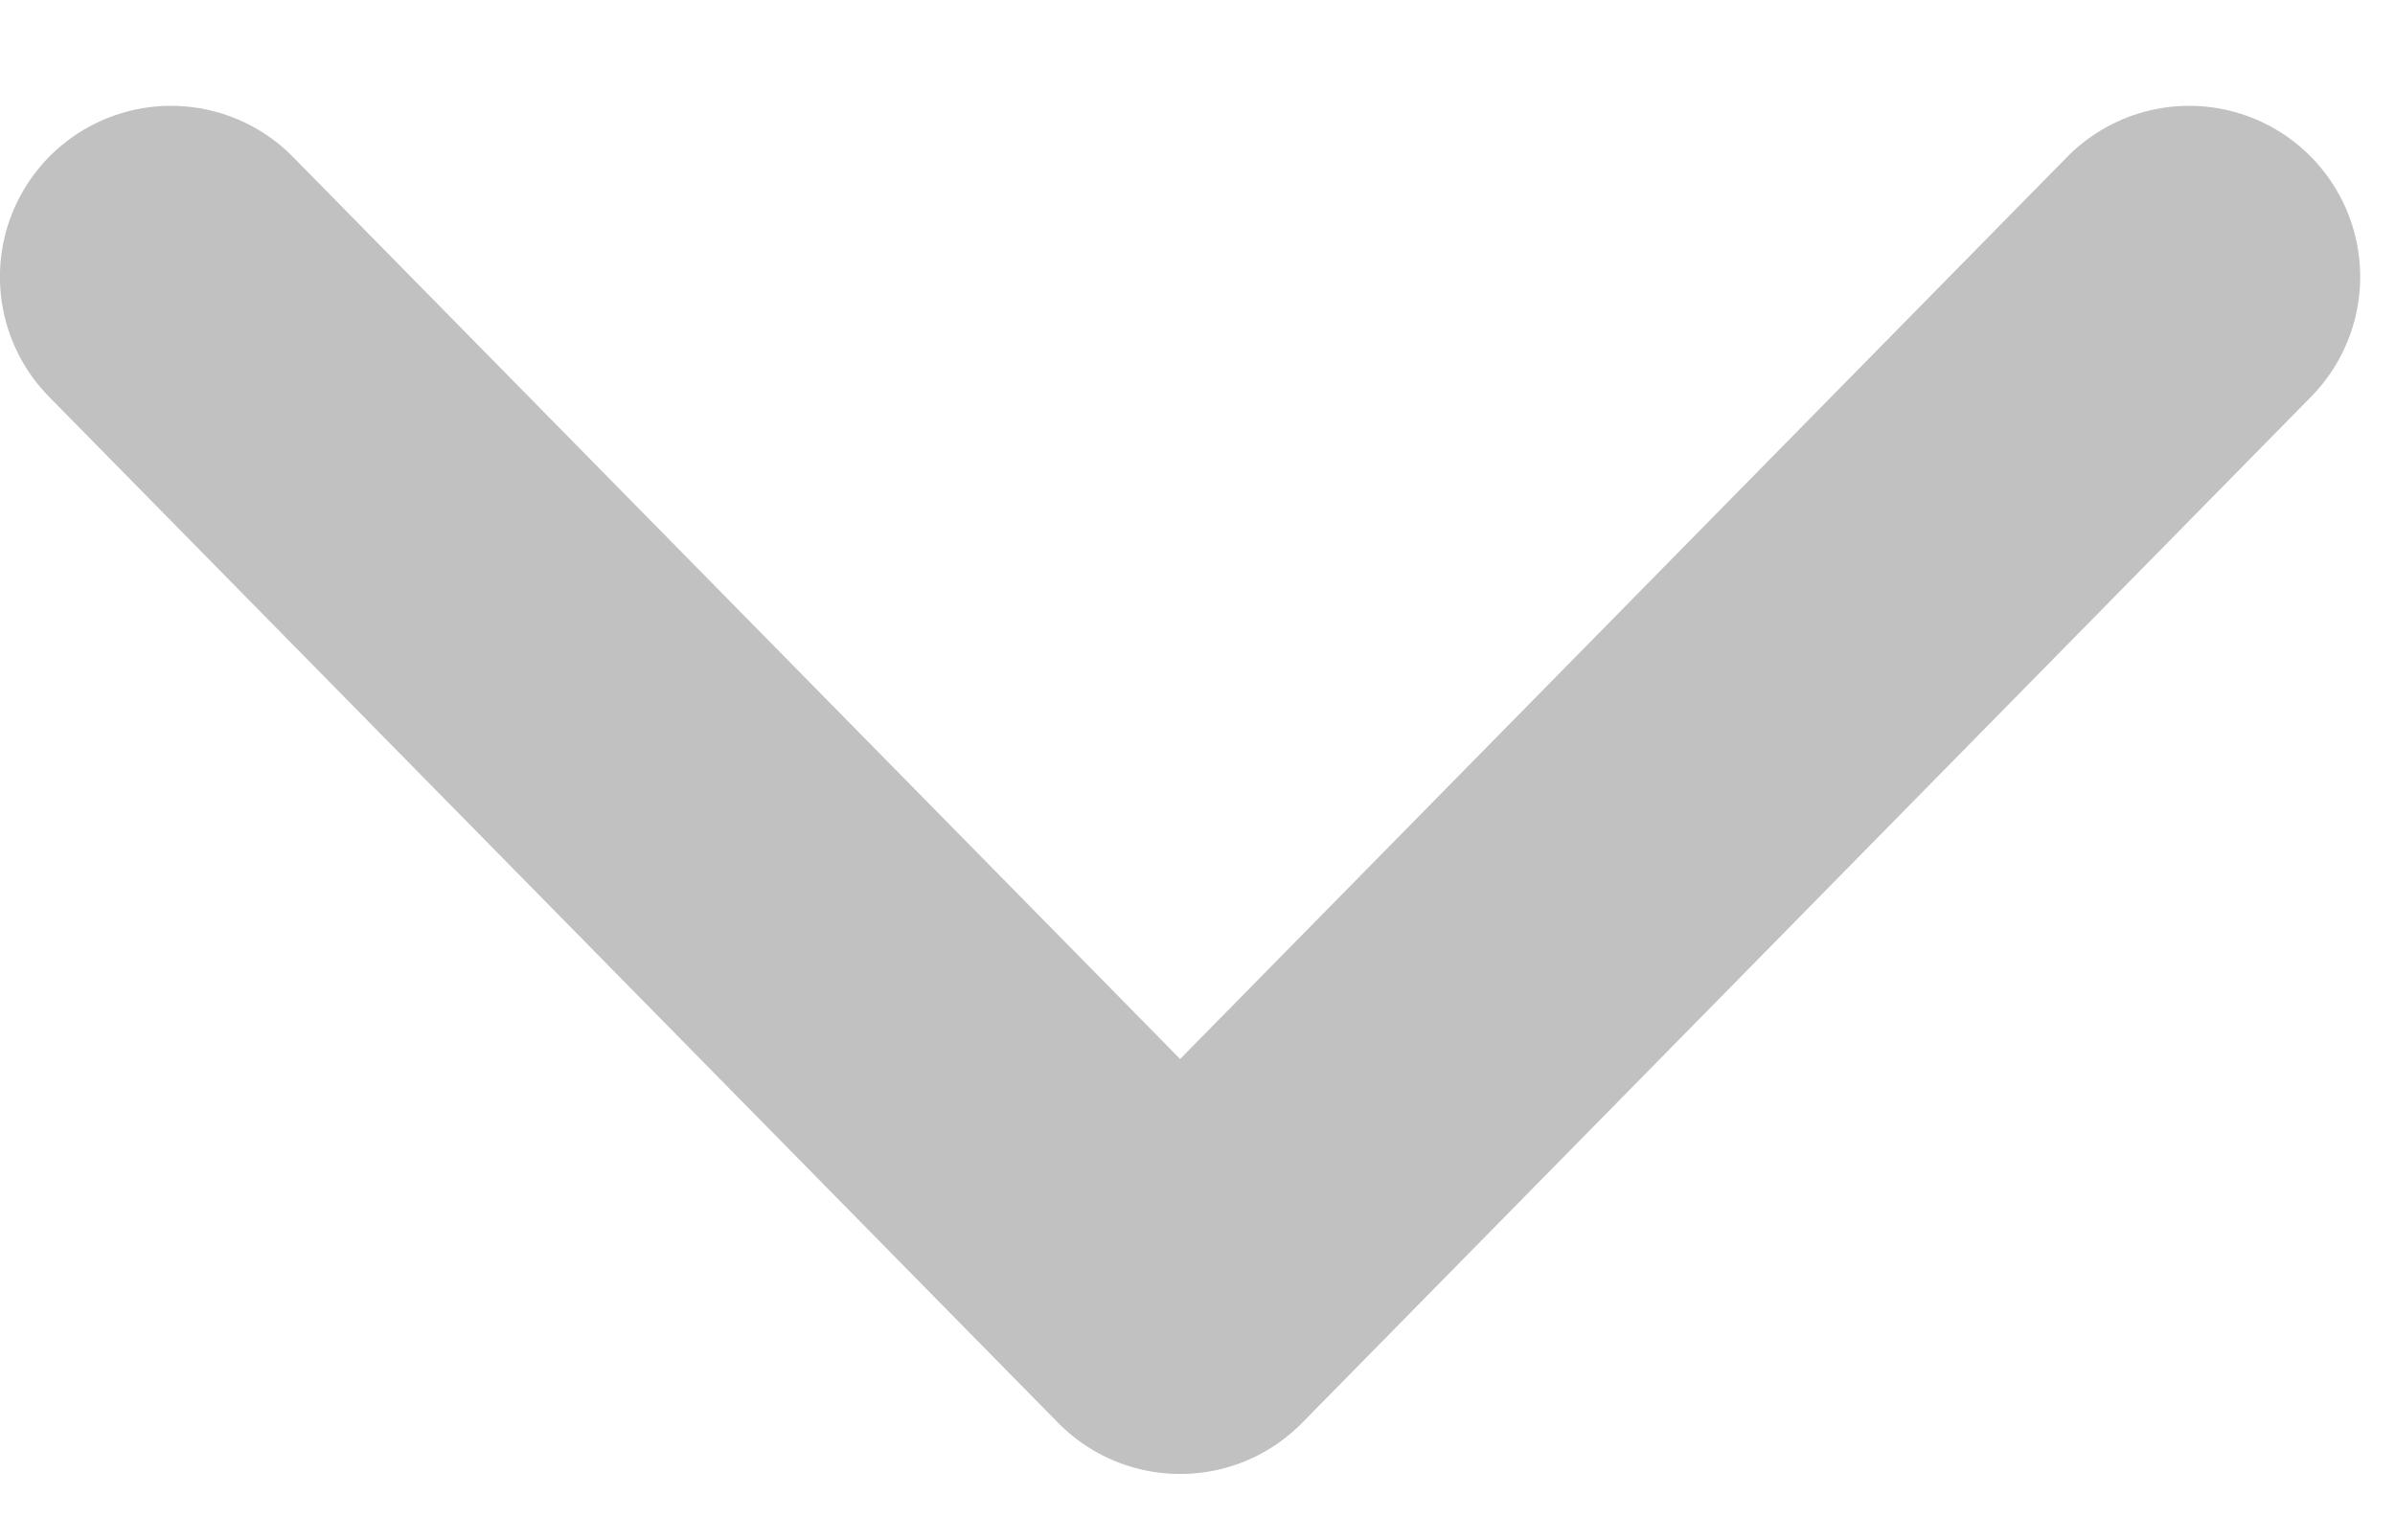
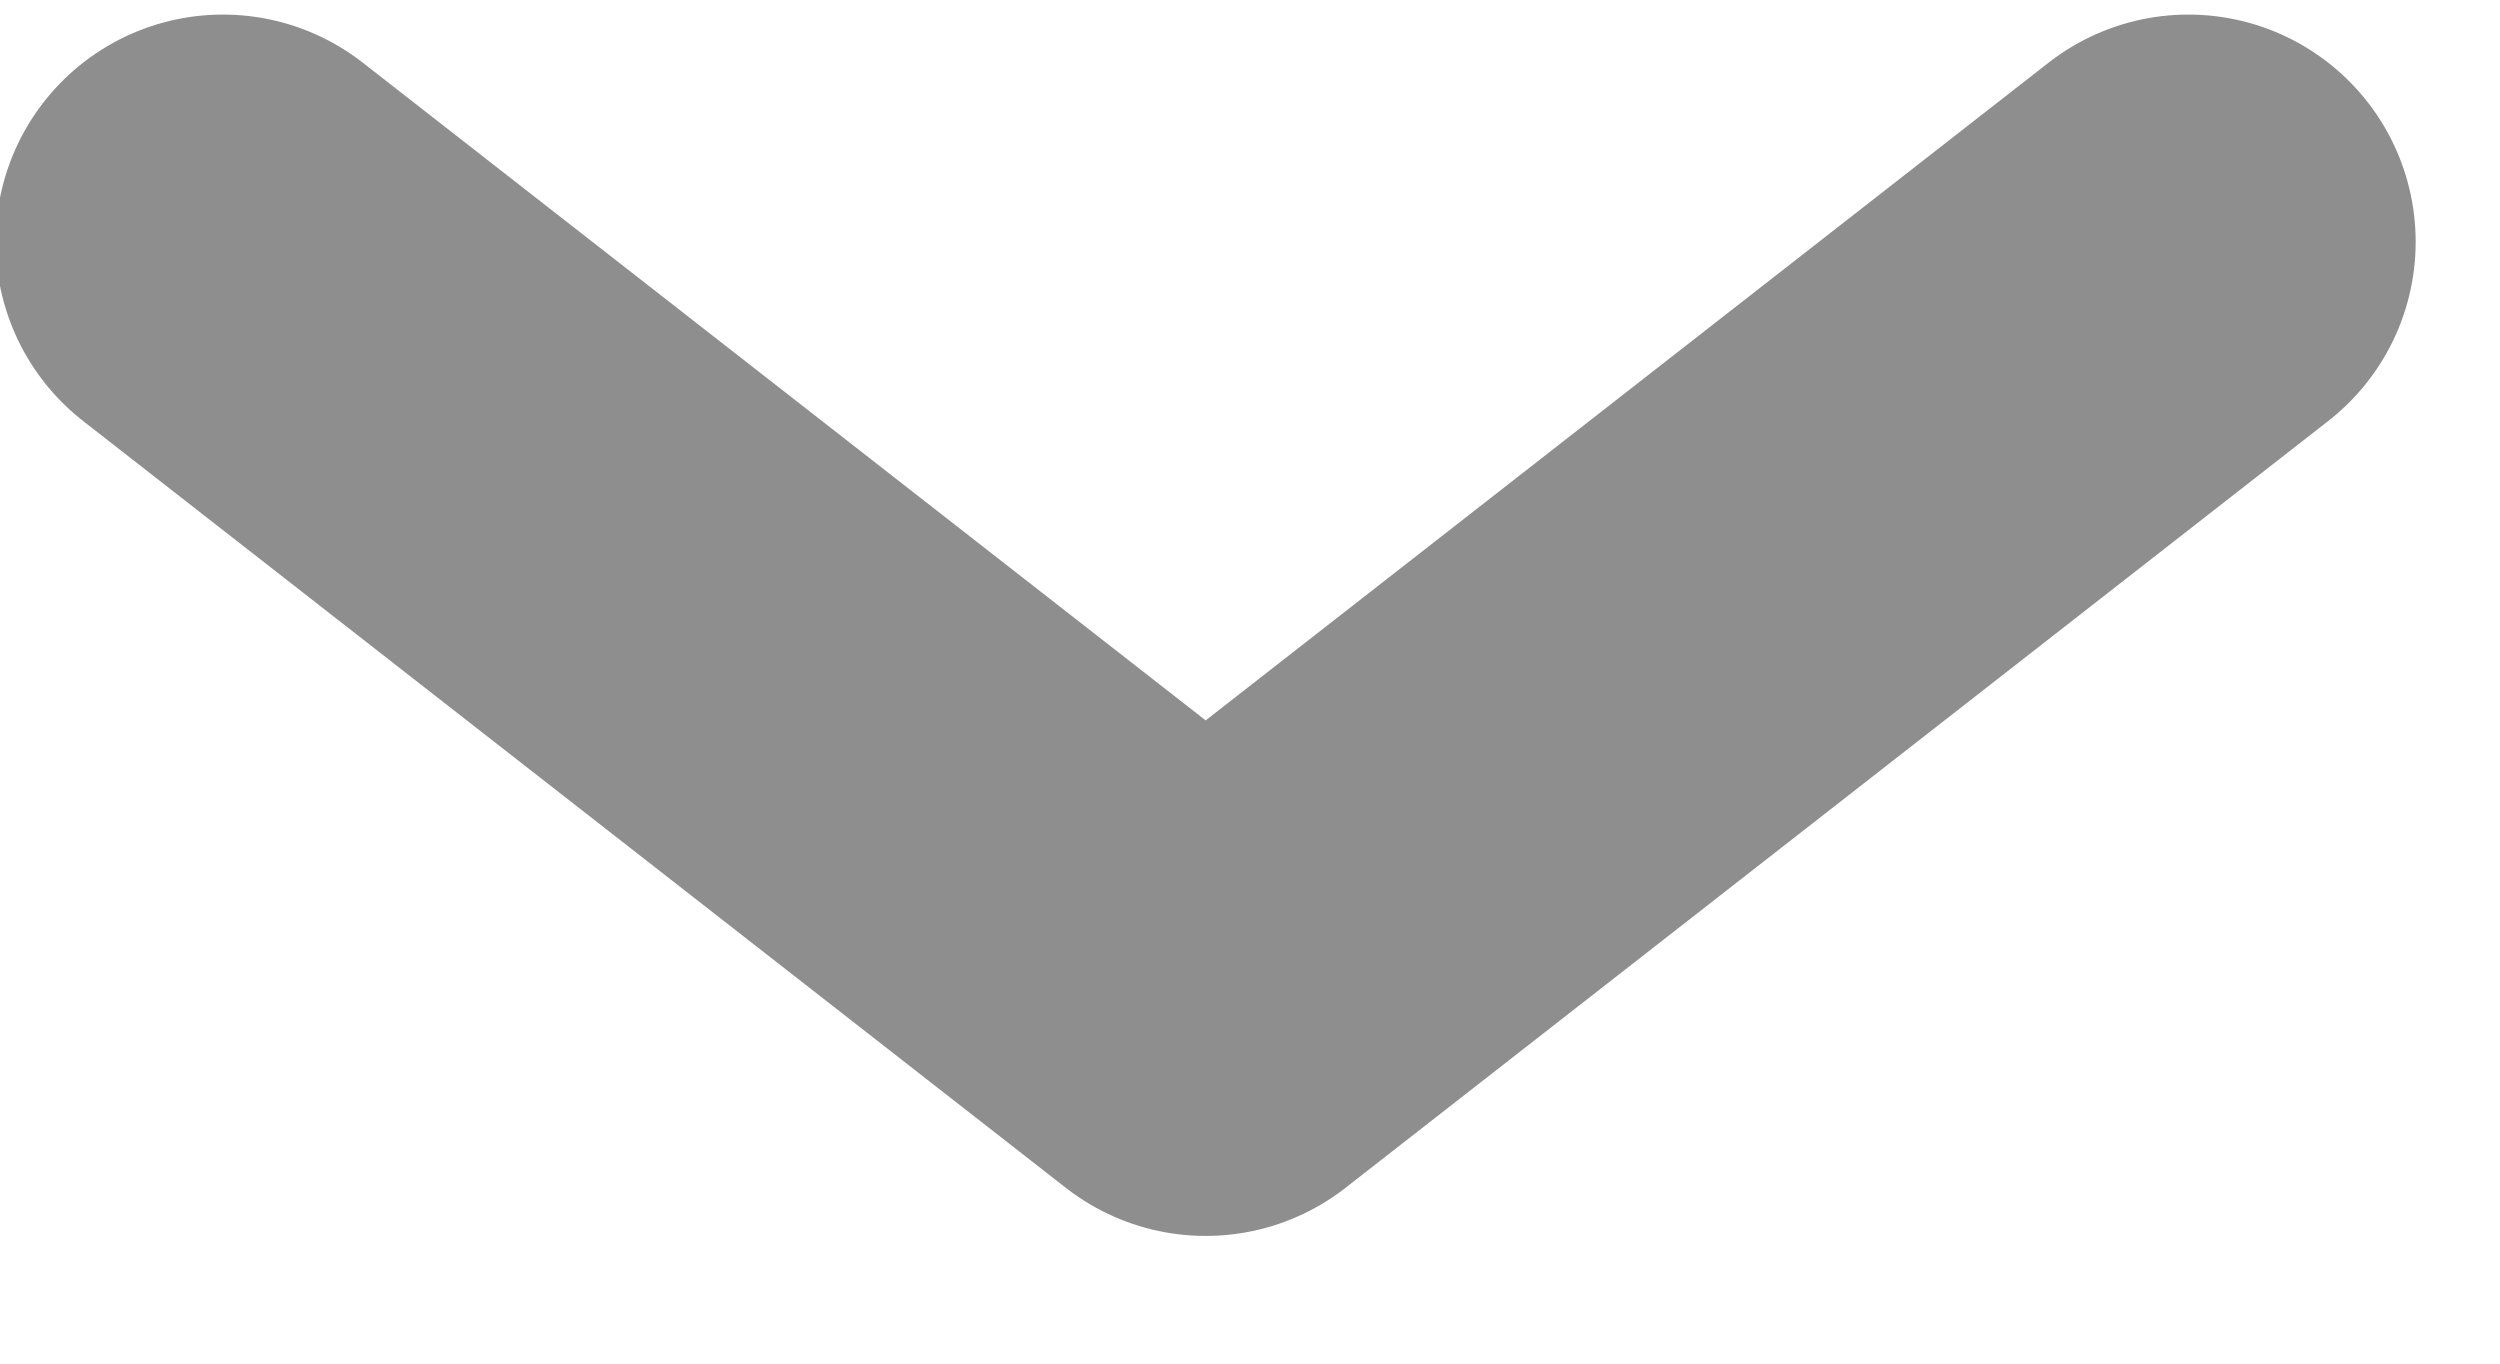
- <svg xmlns="http://www.w3.org/2000/svg" width="14px" height="9px" viewBox="0 0 14 9" version="1.1">
+ <svg xmlns="http://www.w3.org/2000/svg" width="11px" height="6px" viewBox="0 0 11 6" version="1.1">
  <defs />
-   <g id="Symbols" stroke="none" stroke-width="1" fill="none" fill-rule="evenodd" stroke-linecap="round" stroke-linejoin="round">
-     <g id="icon/dropdown" transform="translate(1, 1)" stroke="#C1C1C1" stroke-width="2">
-       <polyline id="dropdown" transform="translate(5.898386, 3.619141) rotate(-270) translate(-5.898386, -3.619141) " points="2.898 -2.279 8.898 3.619 2.898 9.518" />
+   <g id="Page-1" stroke="none" stroke-width="1" fill="none" fill-rule="evenodd" stroke-linecap="round" stroke-linejoin="round">
+     <g id="Фото" transform="translate(-328, -374)" stroke="#8E8E8E" stroke-width="2">
+       <g id="Group" transform="translate(32, 334)">
+         <polyline id="Path" transform="translate(301.3049, 42.75098) scale(-1, 1) rotate(-270) translate(-301.3049, -42.75098) " points="299.618 38.427 302.992 42.751 299.618 47.075" />
+       </g>
    </g>
  </g>
</svg>
